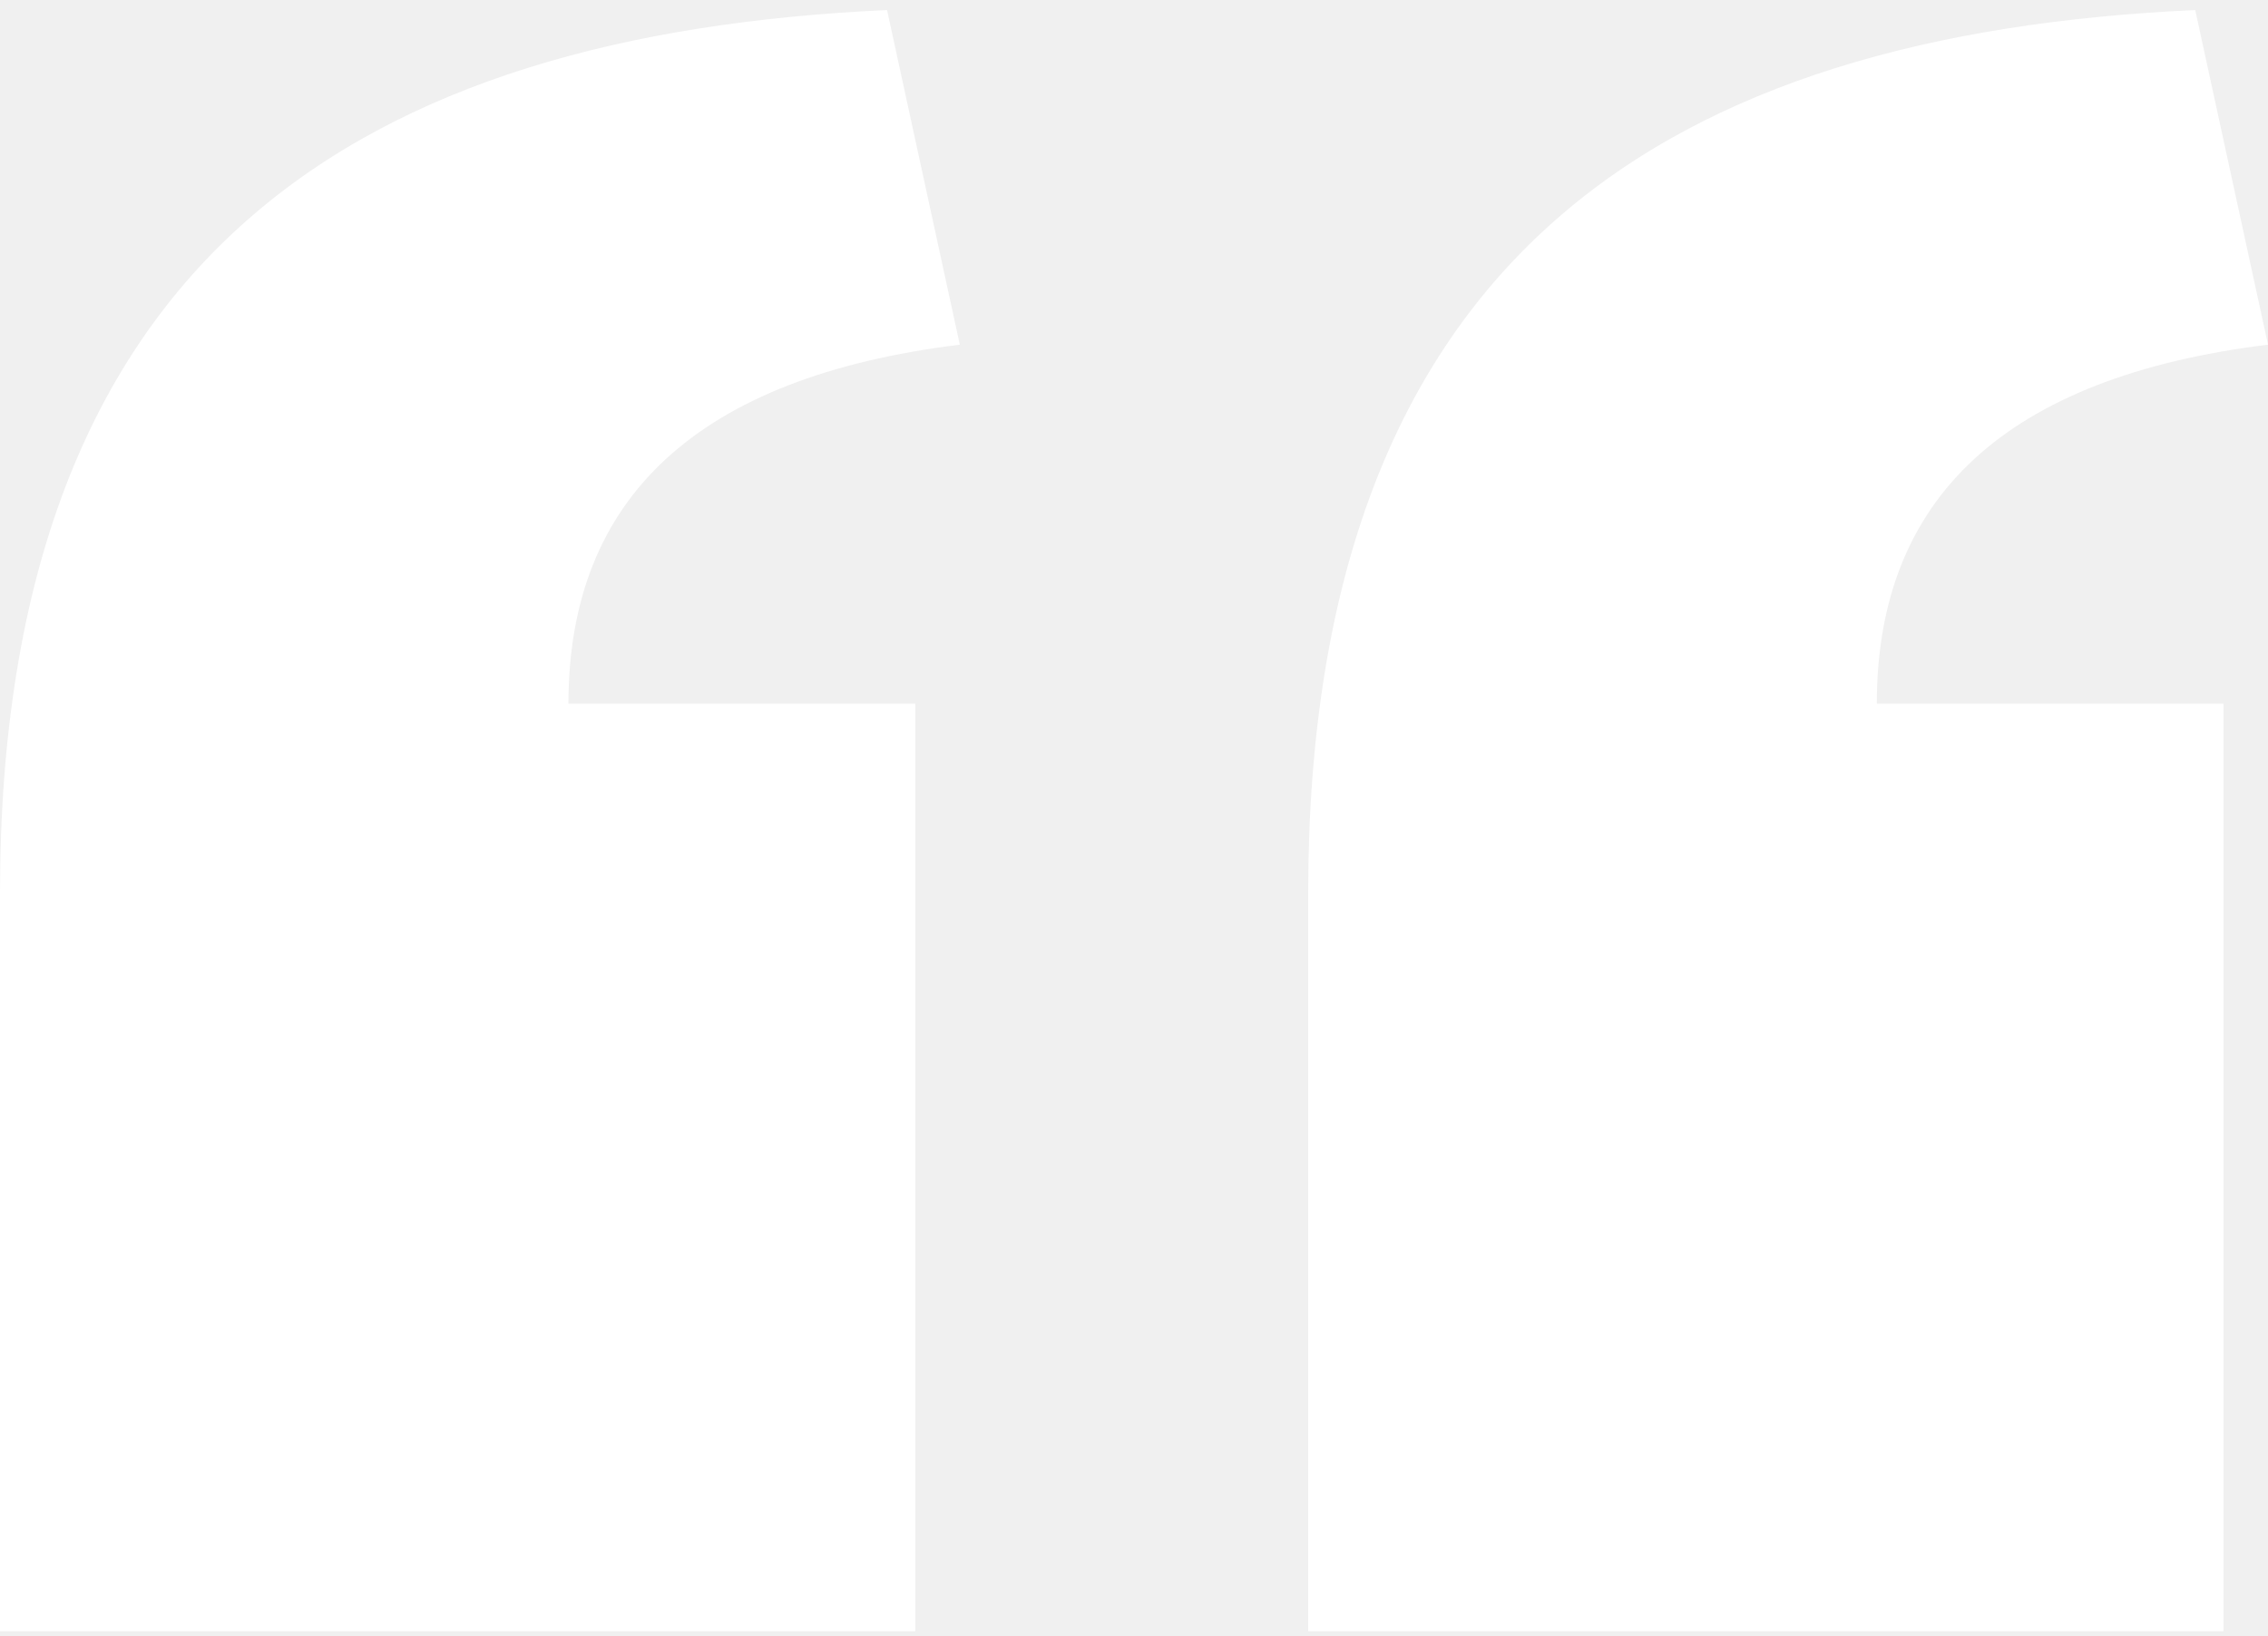
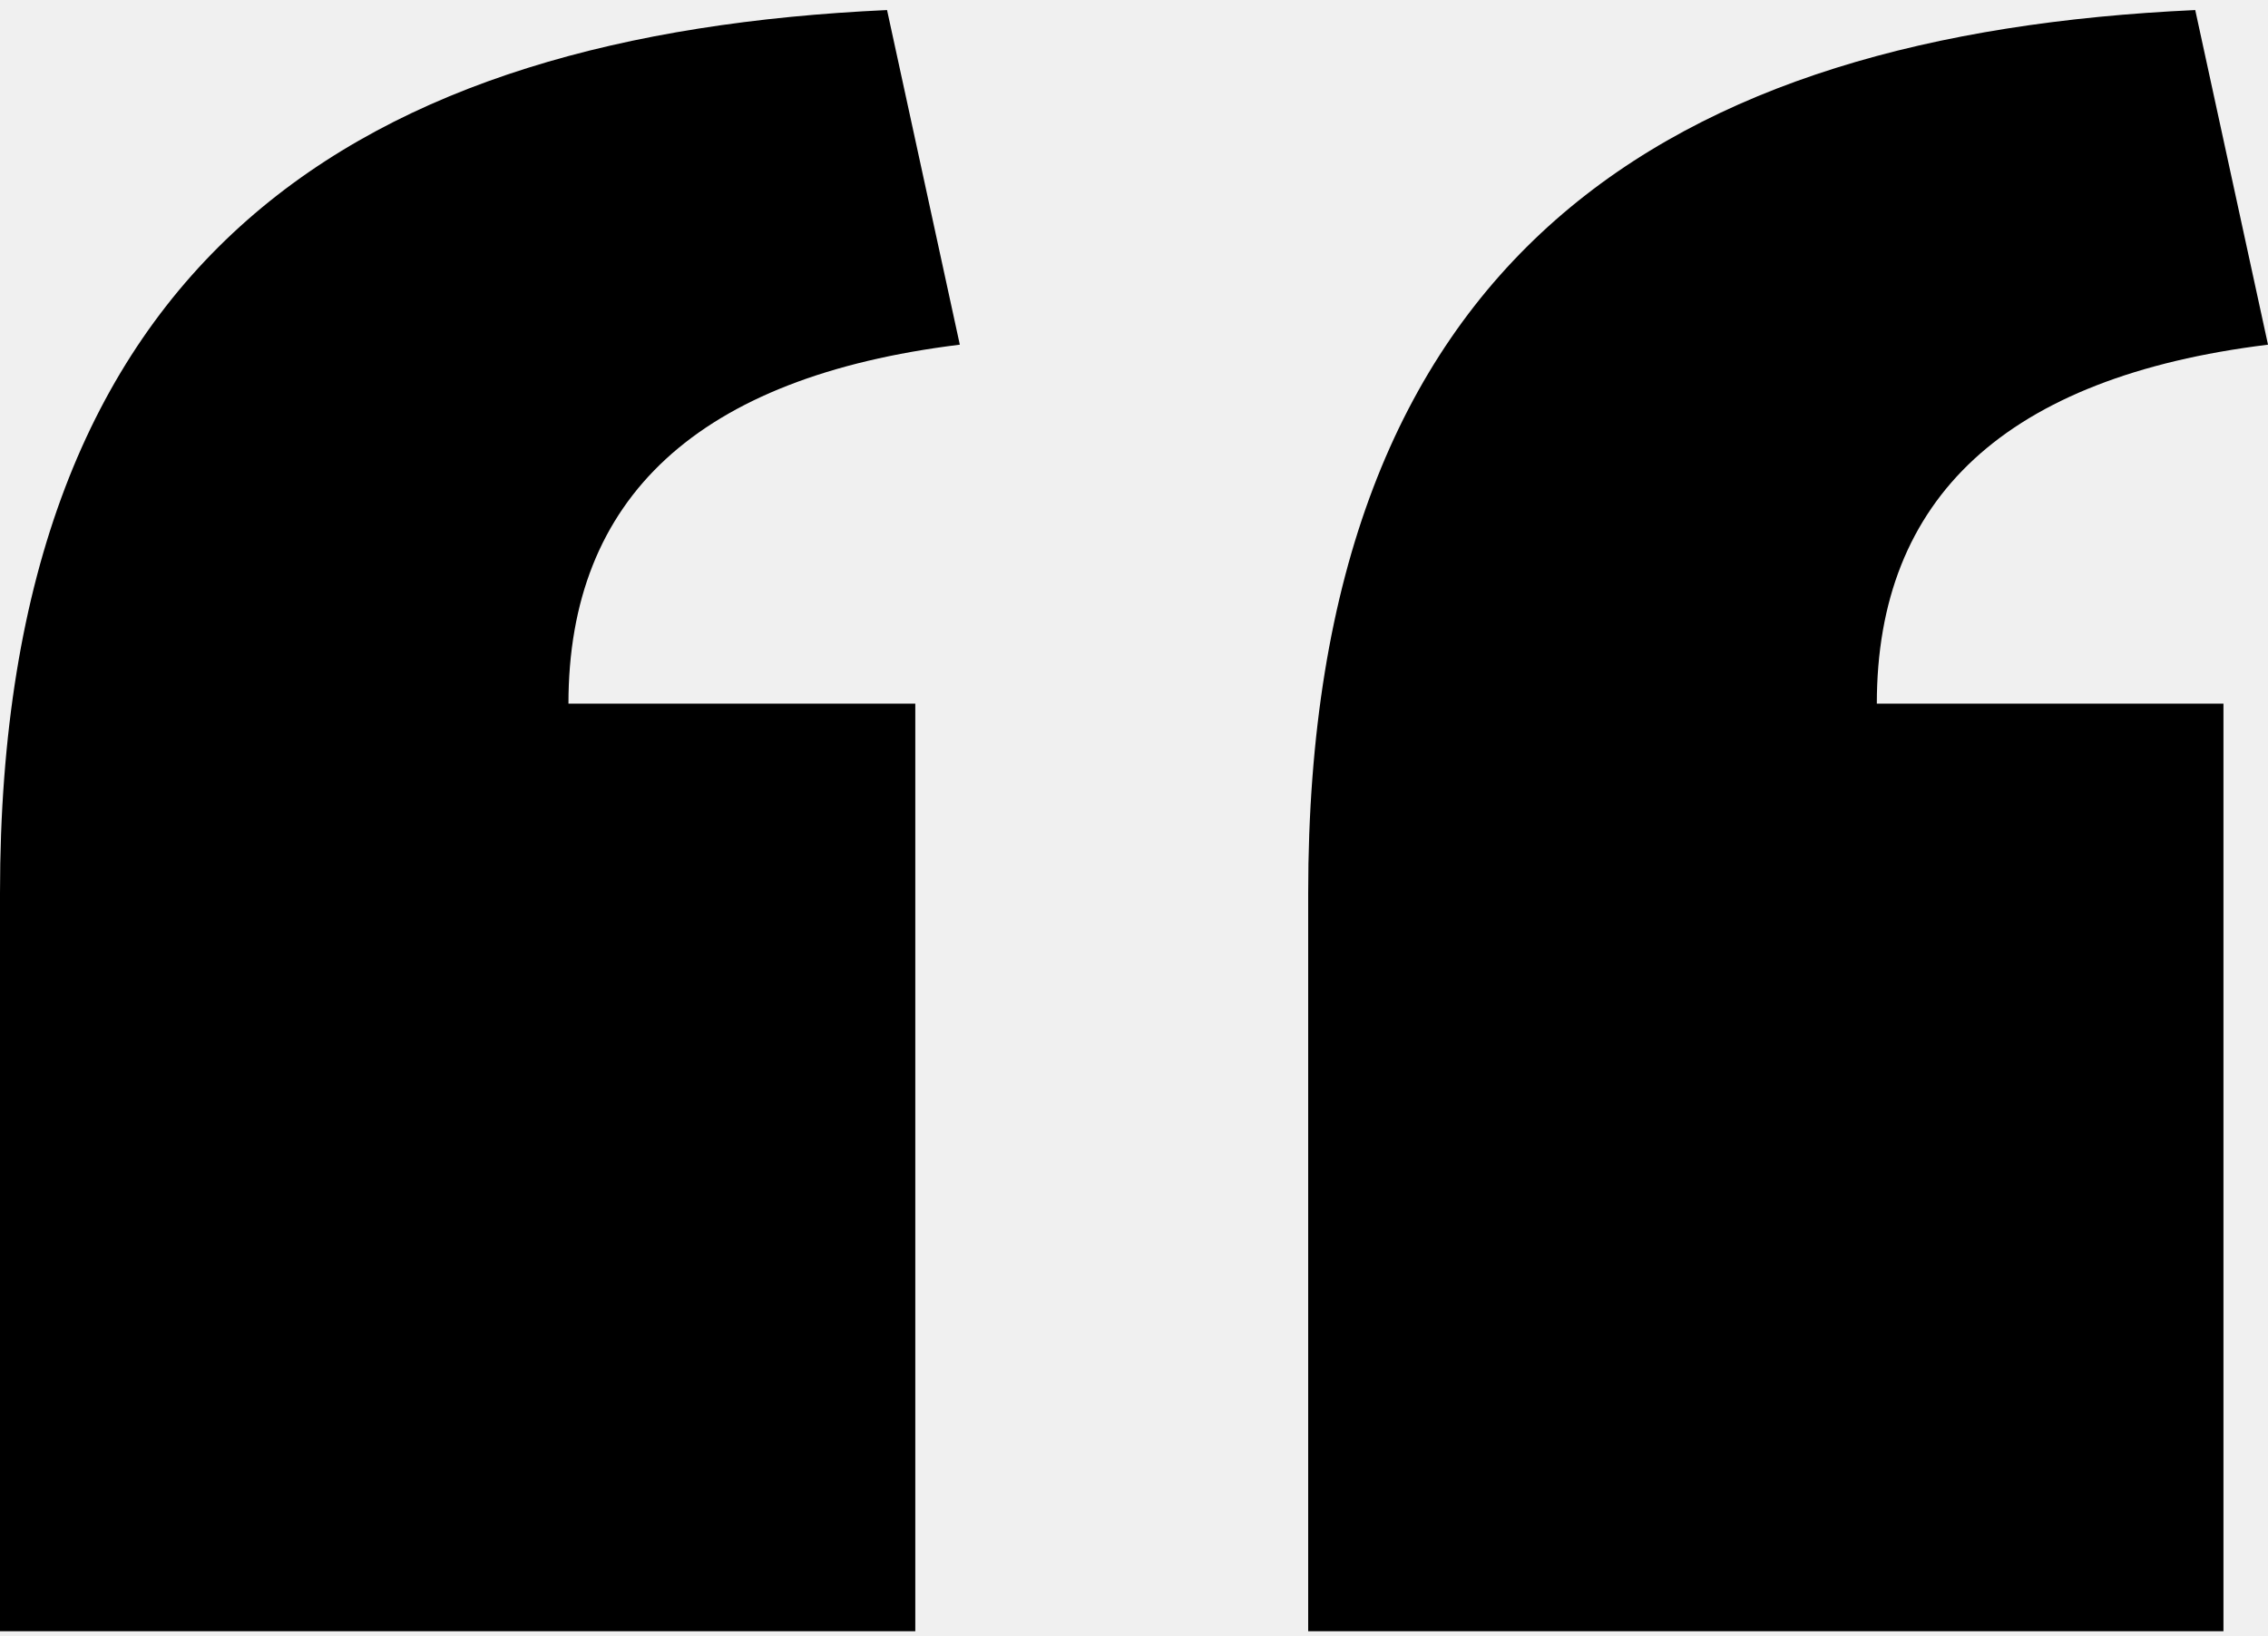
- <svg xmlns="http://www.w3.org/2000/svg" width="86" height="62" viewBox="0 0 86 62" fill="none">
-   <path d="M86 13.067L83.241 0.381C63.376 1.291 49.605 9.556 49.605 33.863V61.841H84.311V26.677H71.167C71.167 18.877 76.061 14.29 86 13.067Z" fill="white" />
-   <path d="M36.395 13.067L33.636 0.381C13.771 1.291 0 9.557 0 33.863V61.842H34.707V26.677H21.555C21.555 18.878 26.448 14.29 36.395 13.067Z" fill="white" />
+ <svg xmlns="http://www.w3.org/2000/svg" width="86" height="62" viewBox="0 0 86 62">
+   <path d="M86 13.067L83.241 0.381C63.376 1.291 49.605 9.556 49.605 33.863V61.841H84.311V26.677H71.167C71.167 18.877 76.061 14.29 86 13.067Z" />
+   <path d="M36.395 13.067L33.636 0.381C13.771 1.291 0 9.557 0 33.863V61.842H34.707V26.677H21.555C21.555 18.878 26.448 14.29 36.395 13.067Z" />
</svg>
